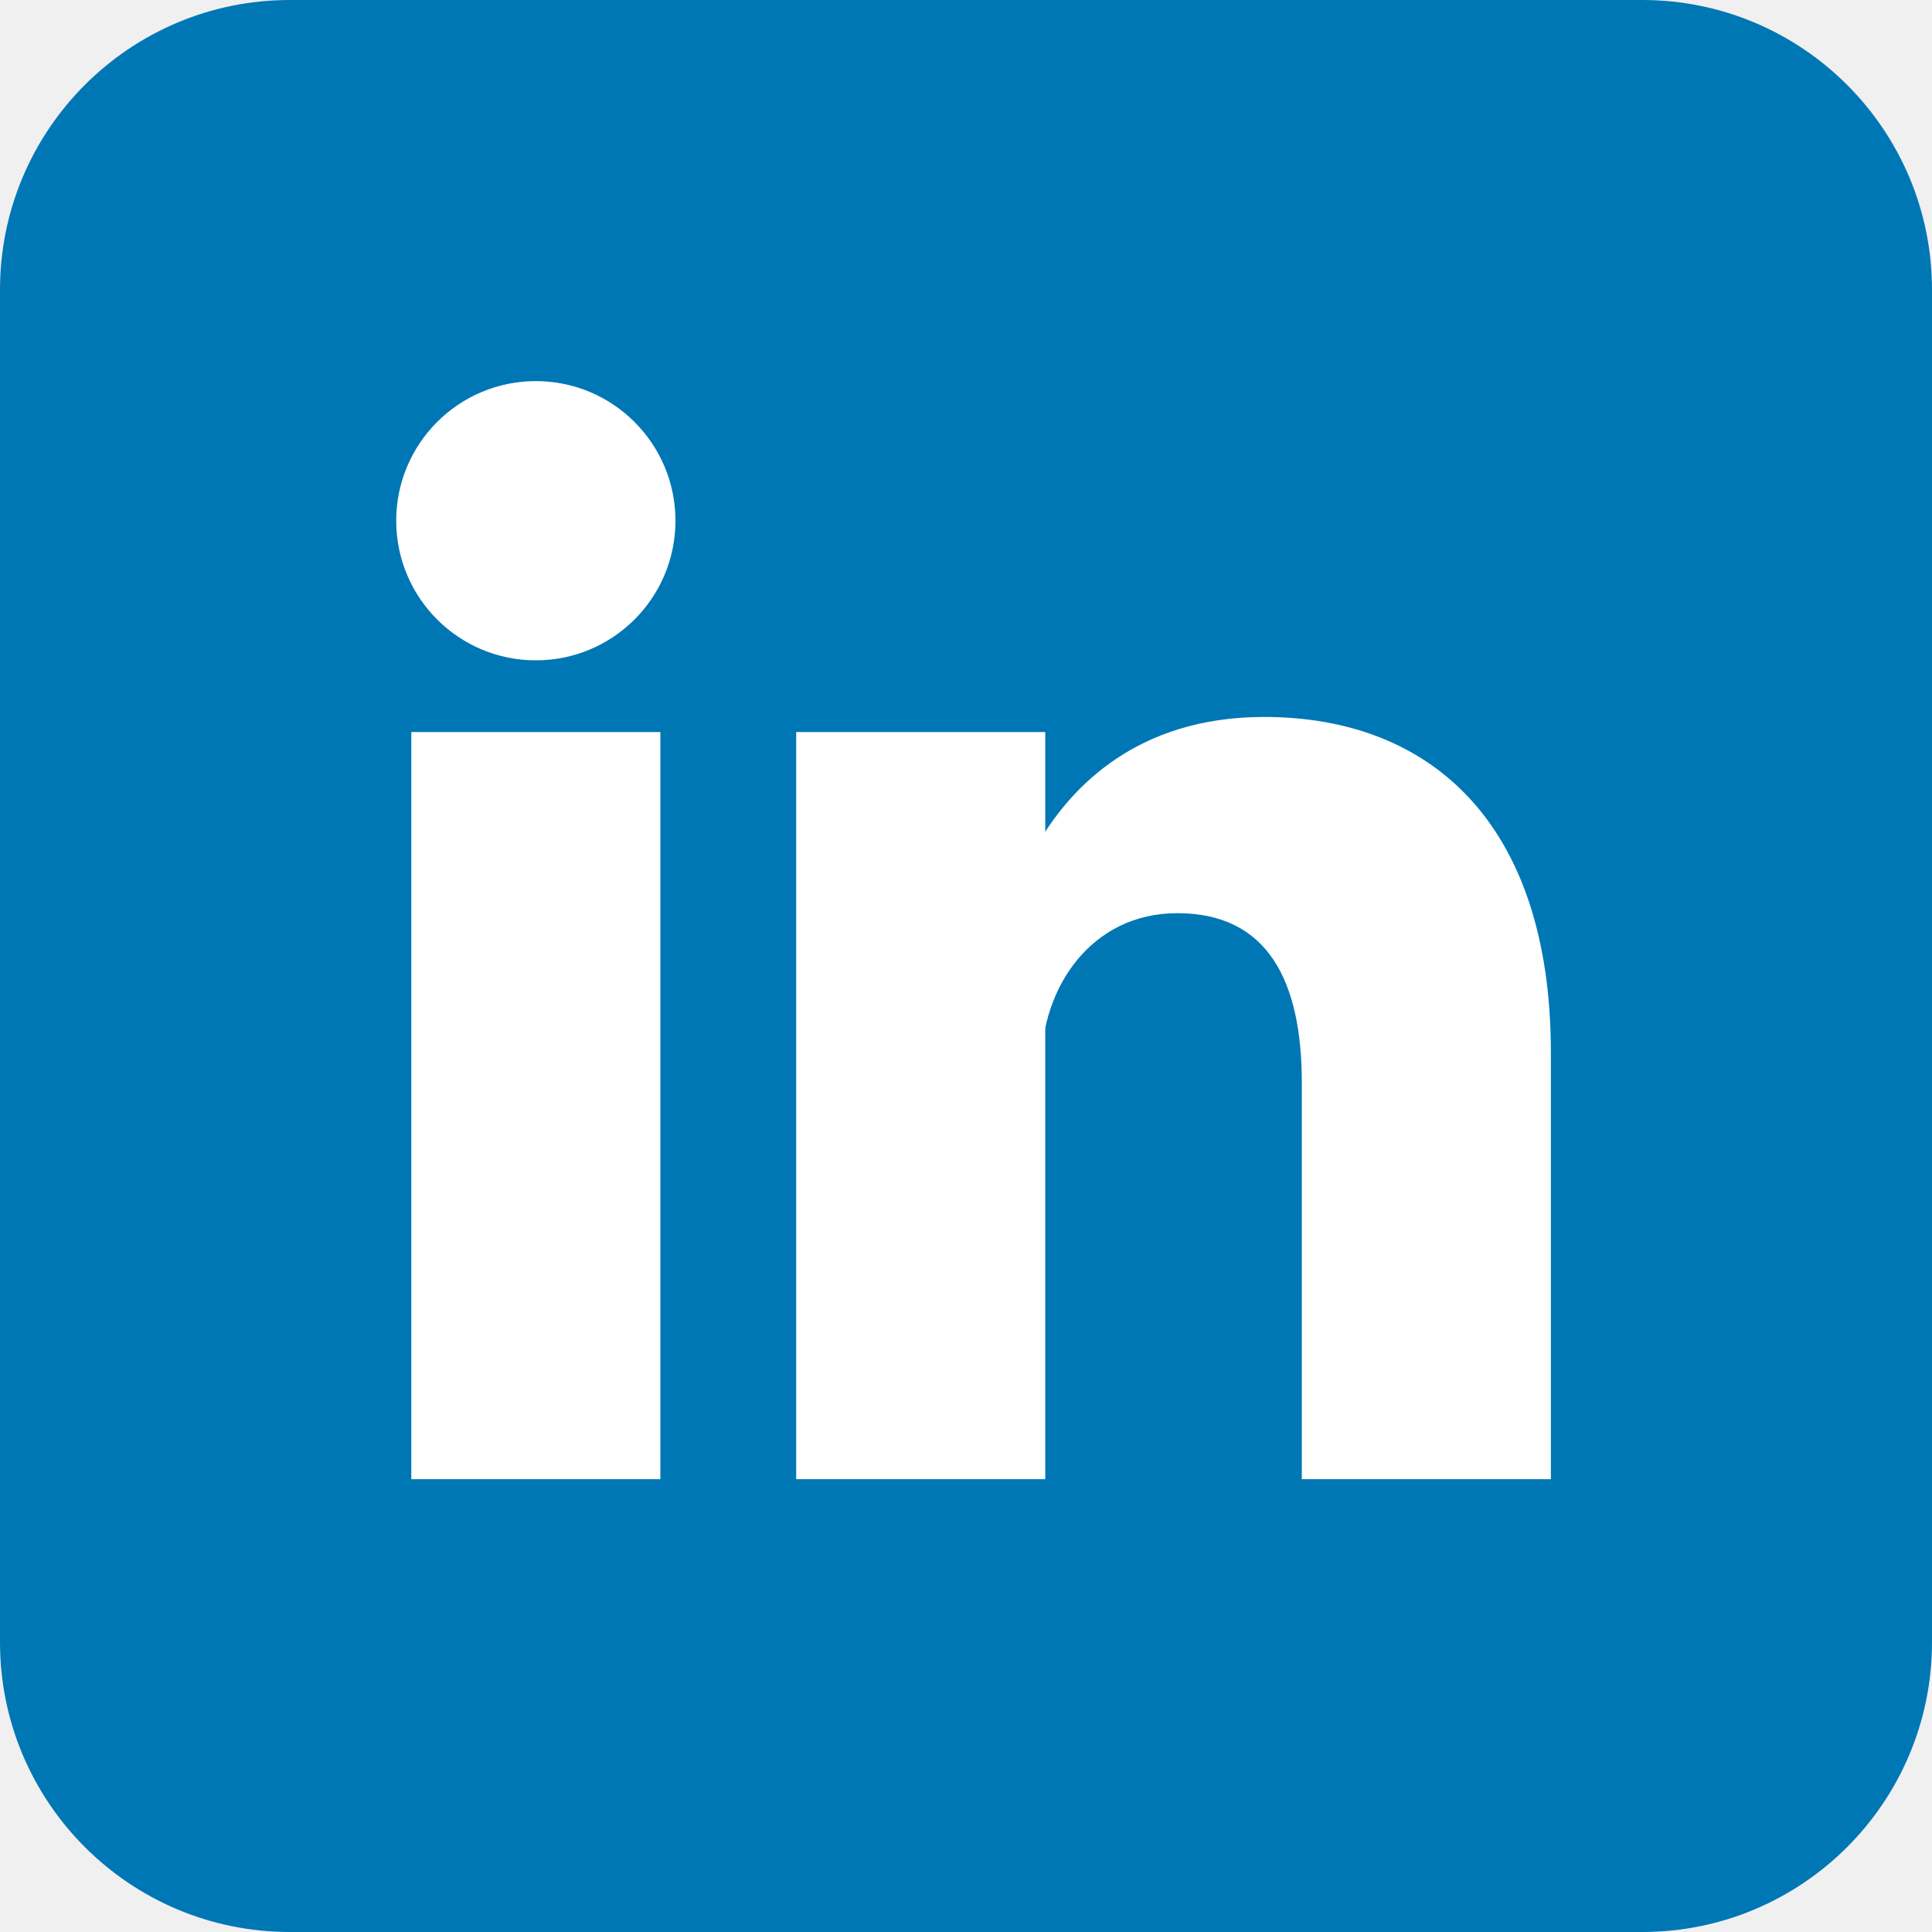
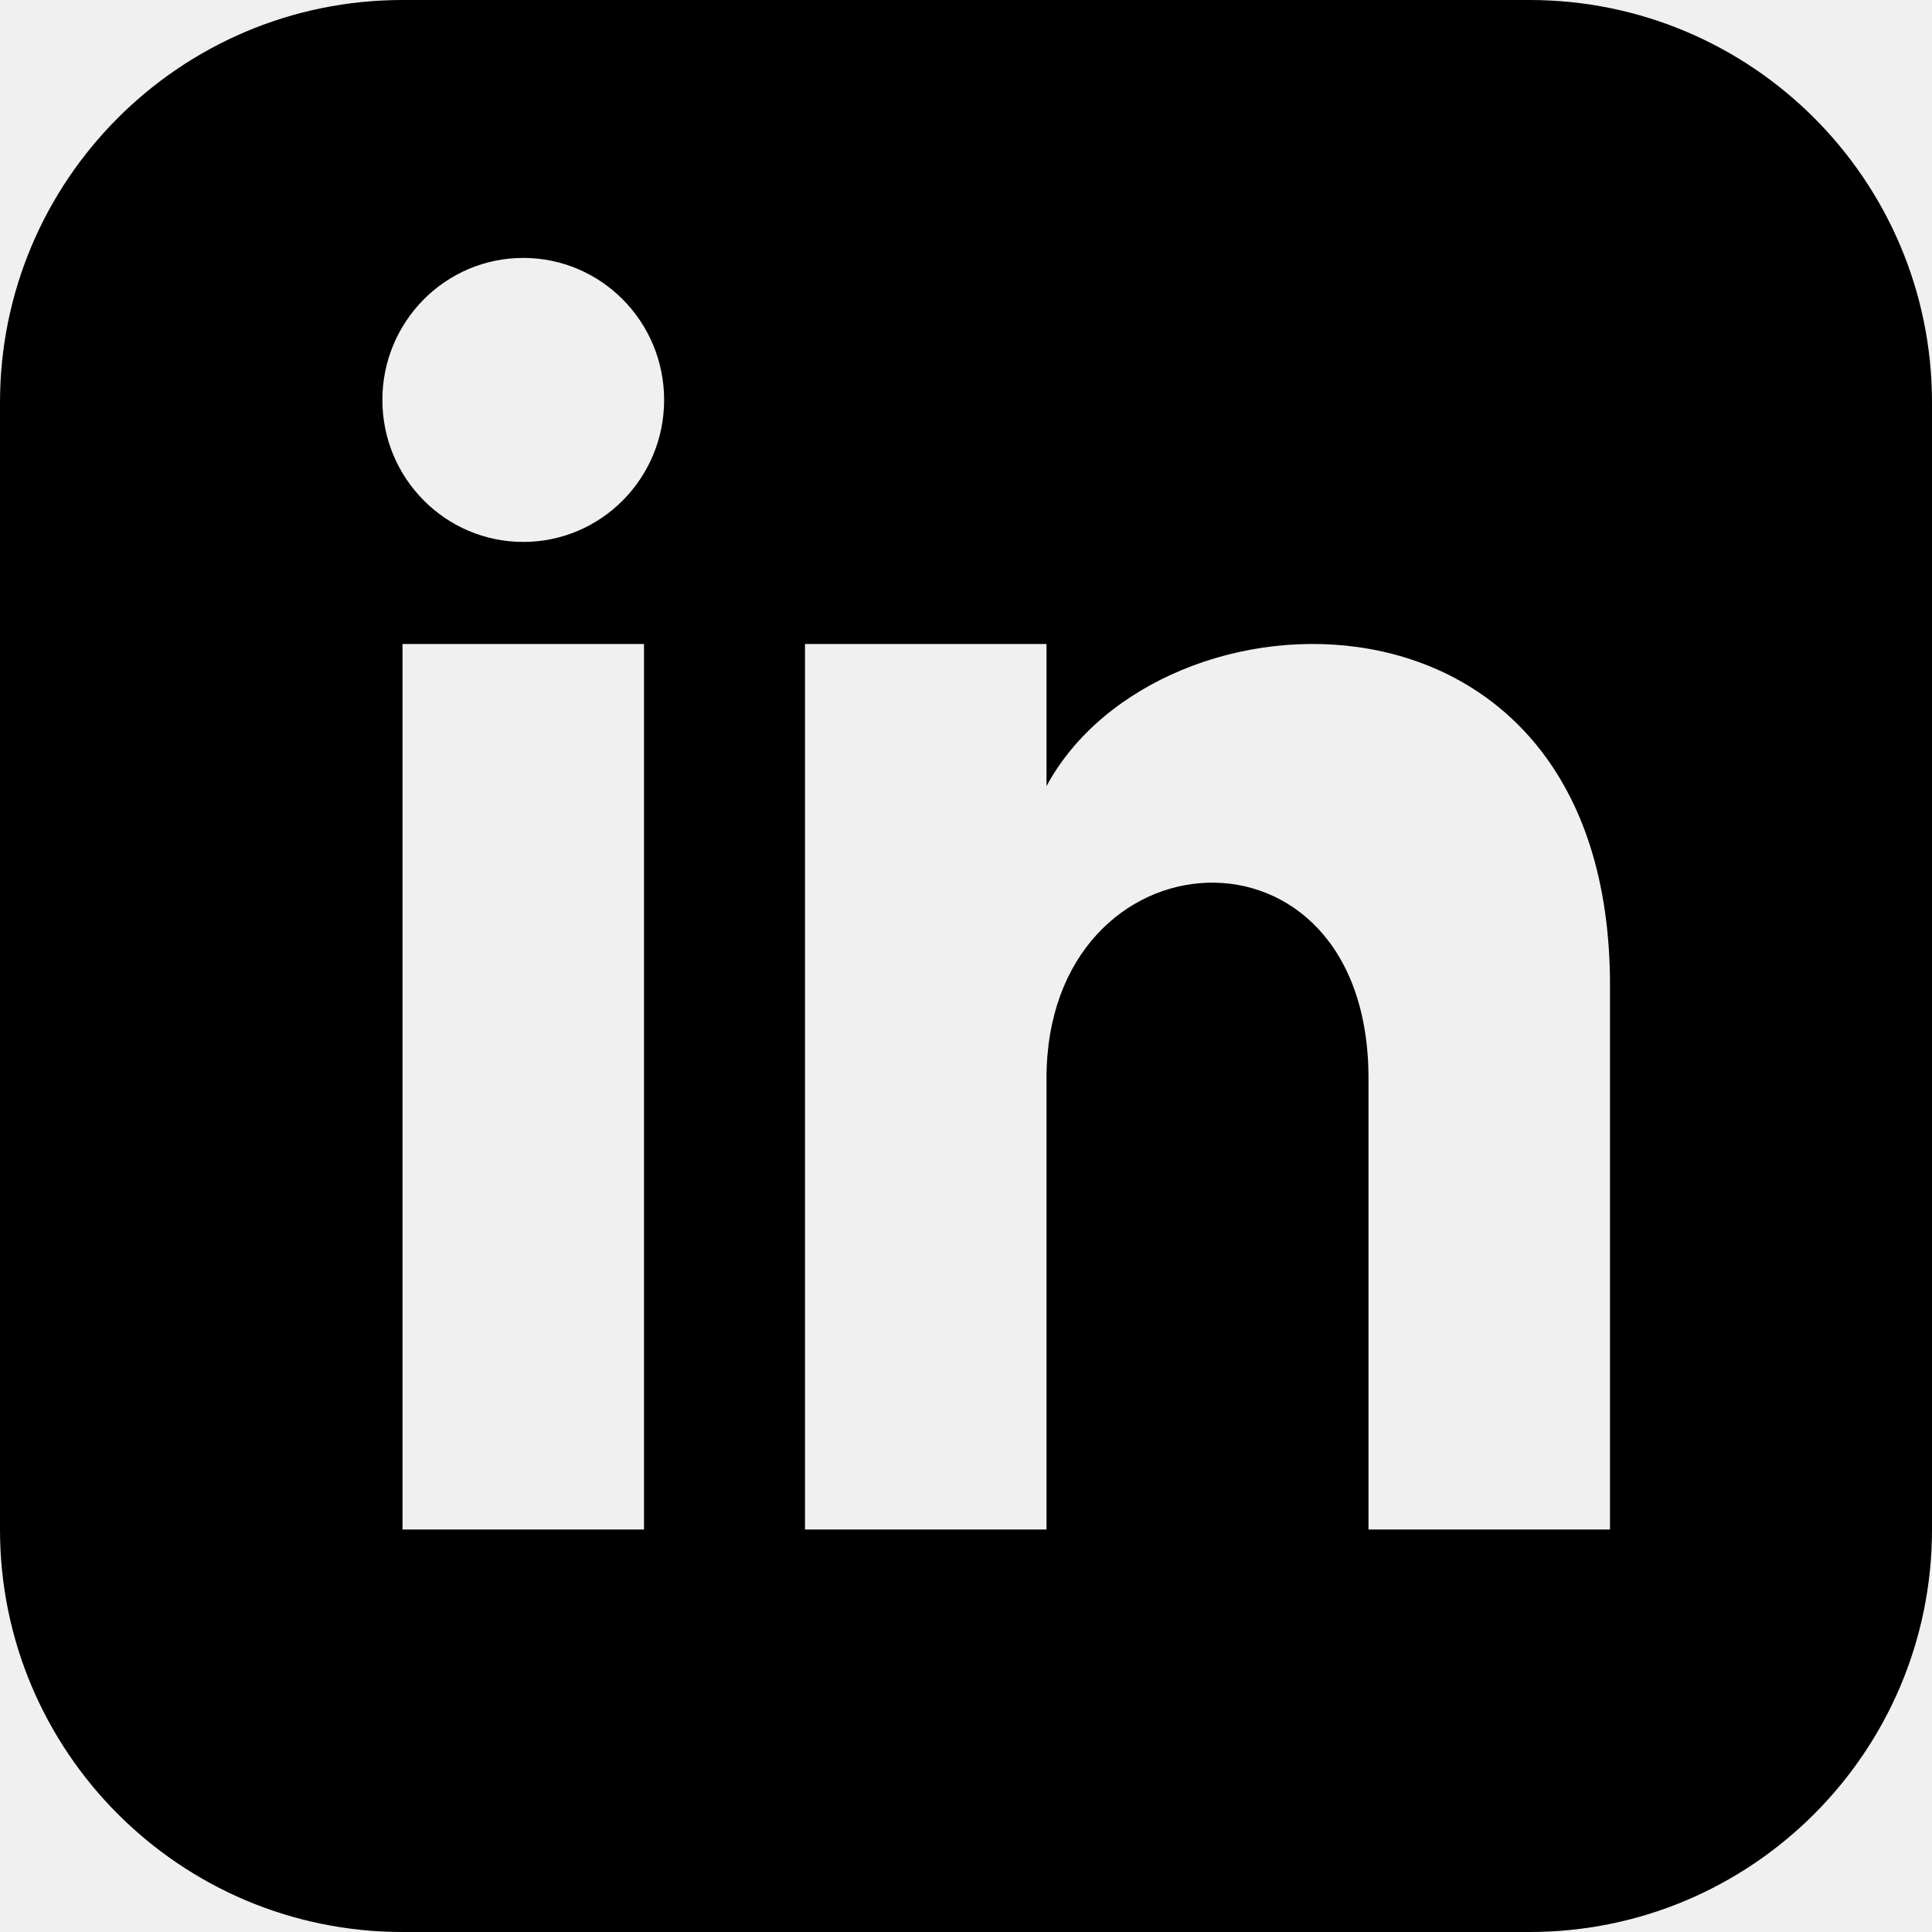
- <svg xmlns="http://www.w3.org/2000/svg" aria-label="LinkedIn" role="img" viewBox="0 0 512 512" fill="#fff">
-   <rect width="512" height="512" rx="15%" fill="#0077b5" />
-   <circle cx="142" cy="138" r="37" />
-   <path stroke="#fff" stroke-width="66" d="M244 194v198M142 194v198" />
-   <path d="M276 282c0-20 13-40 36-40 24 0 33 18 33 45v105h66V279c0-61-32-89-76-89-34 0-51 19-59 32" />
+ <svg xmlns="http://www.w3.org/2000/svg" width="24" height="24" viewBox="0 0 24 24">
+   <path d="M19 0h-14c-2.761 0-5 2.239-5 5v14c0 2.761 2.239 5 5 5h14c2.762 0 5-2.239 5-5v-14c0-2.761-2.238-5-5-5zm-11 19h-3v-11h3v11zm-1.5-12.268c-.966 0-1.75-.79-1.75-1.764s.784-1.764 1.75-1.764 1.75.79 1.75 1.764-.783 1.764-1.75 1.764zm13.5 12.268h-3v-5.604c0-3.368-4-3.113-4 0v5.604h-3v-11h3v1.765c1.396-2.586 7-2.777 7 2.476v6.759z" />
</svg>
